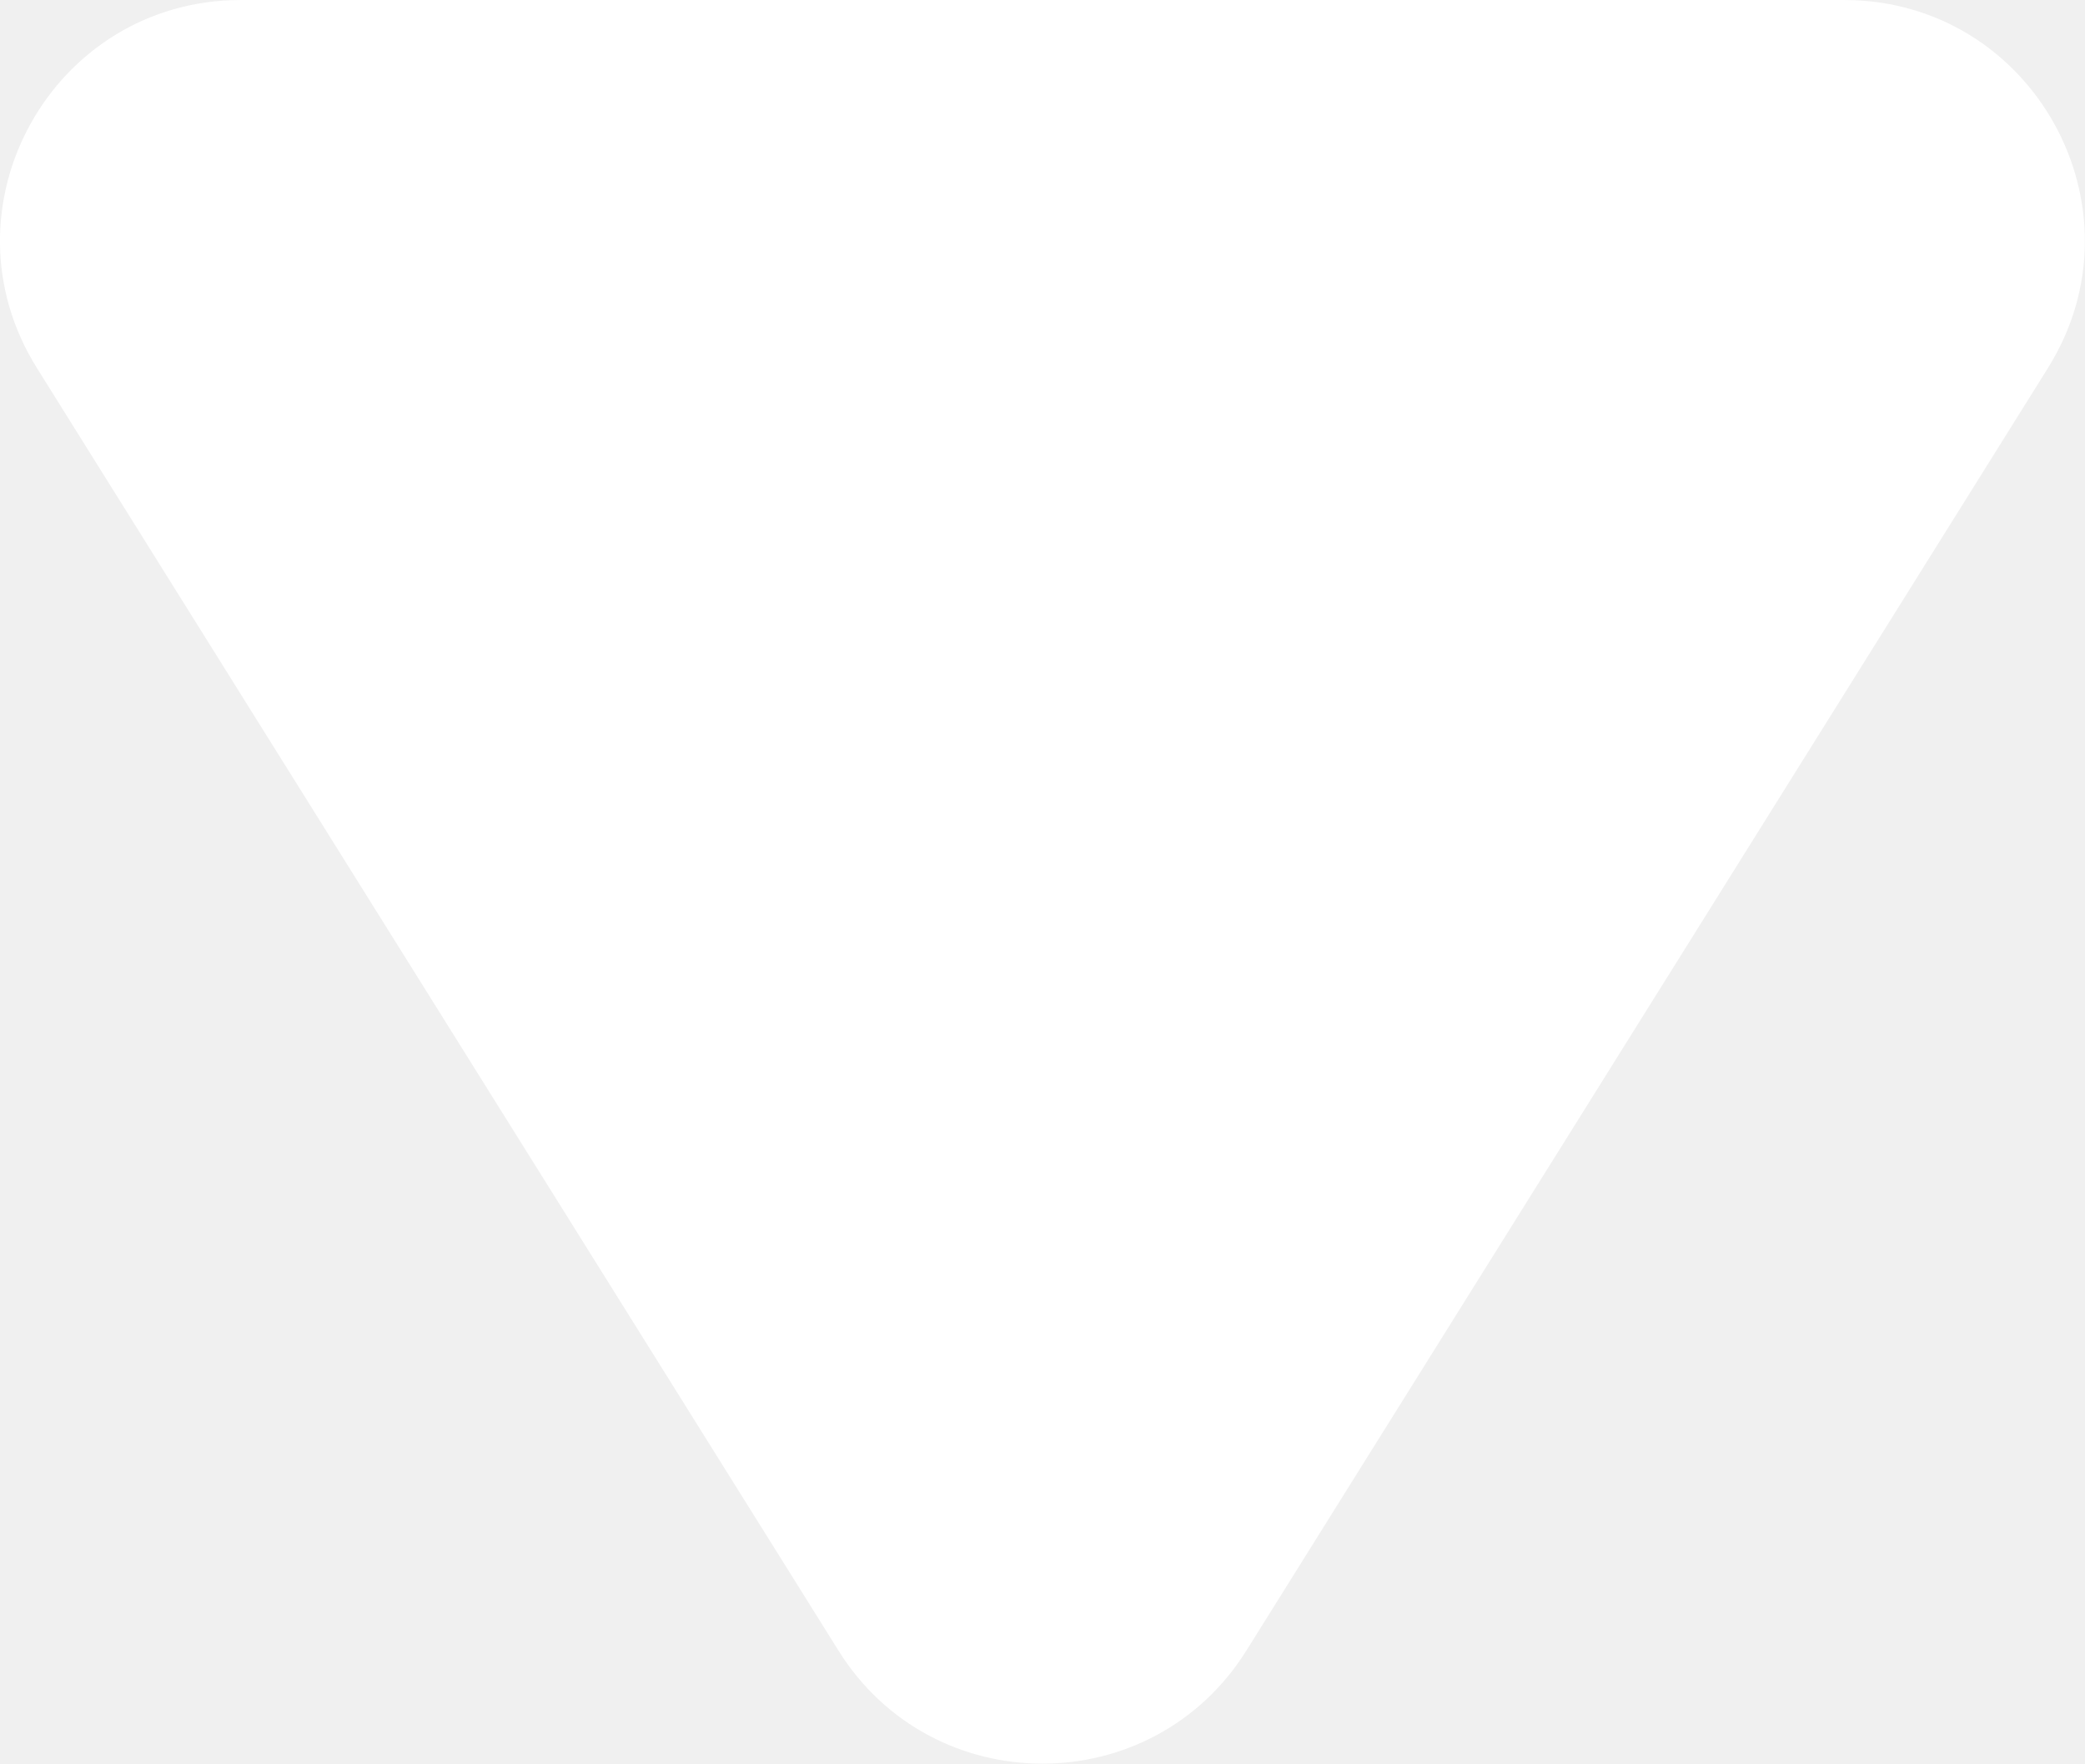
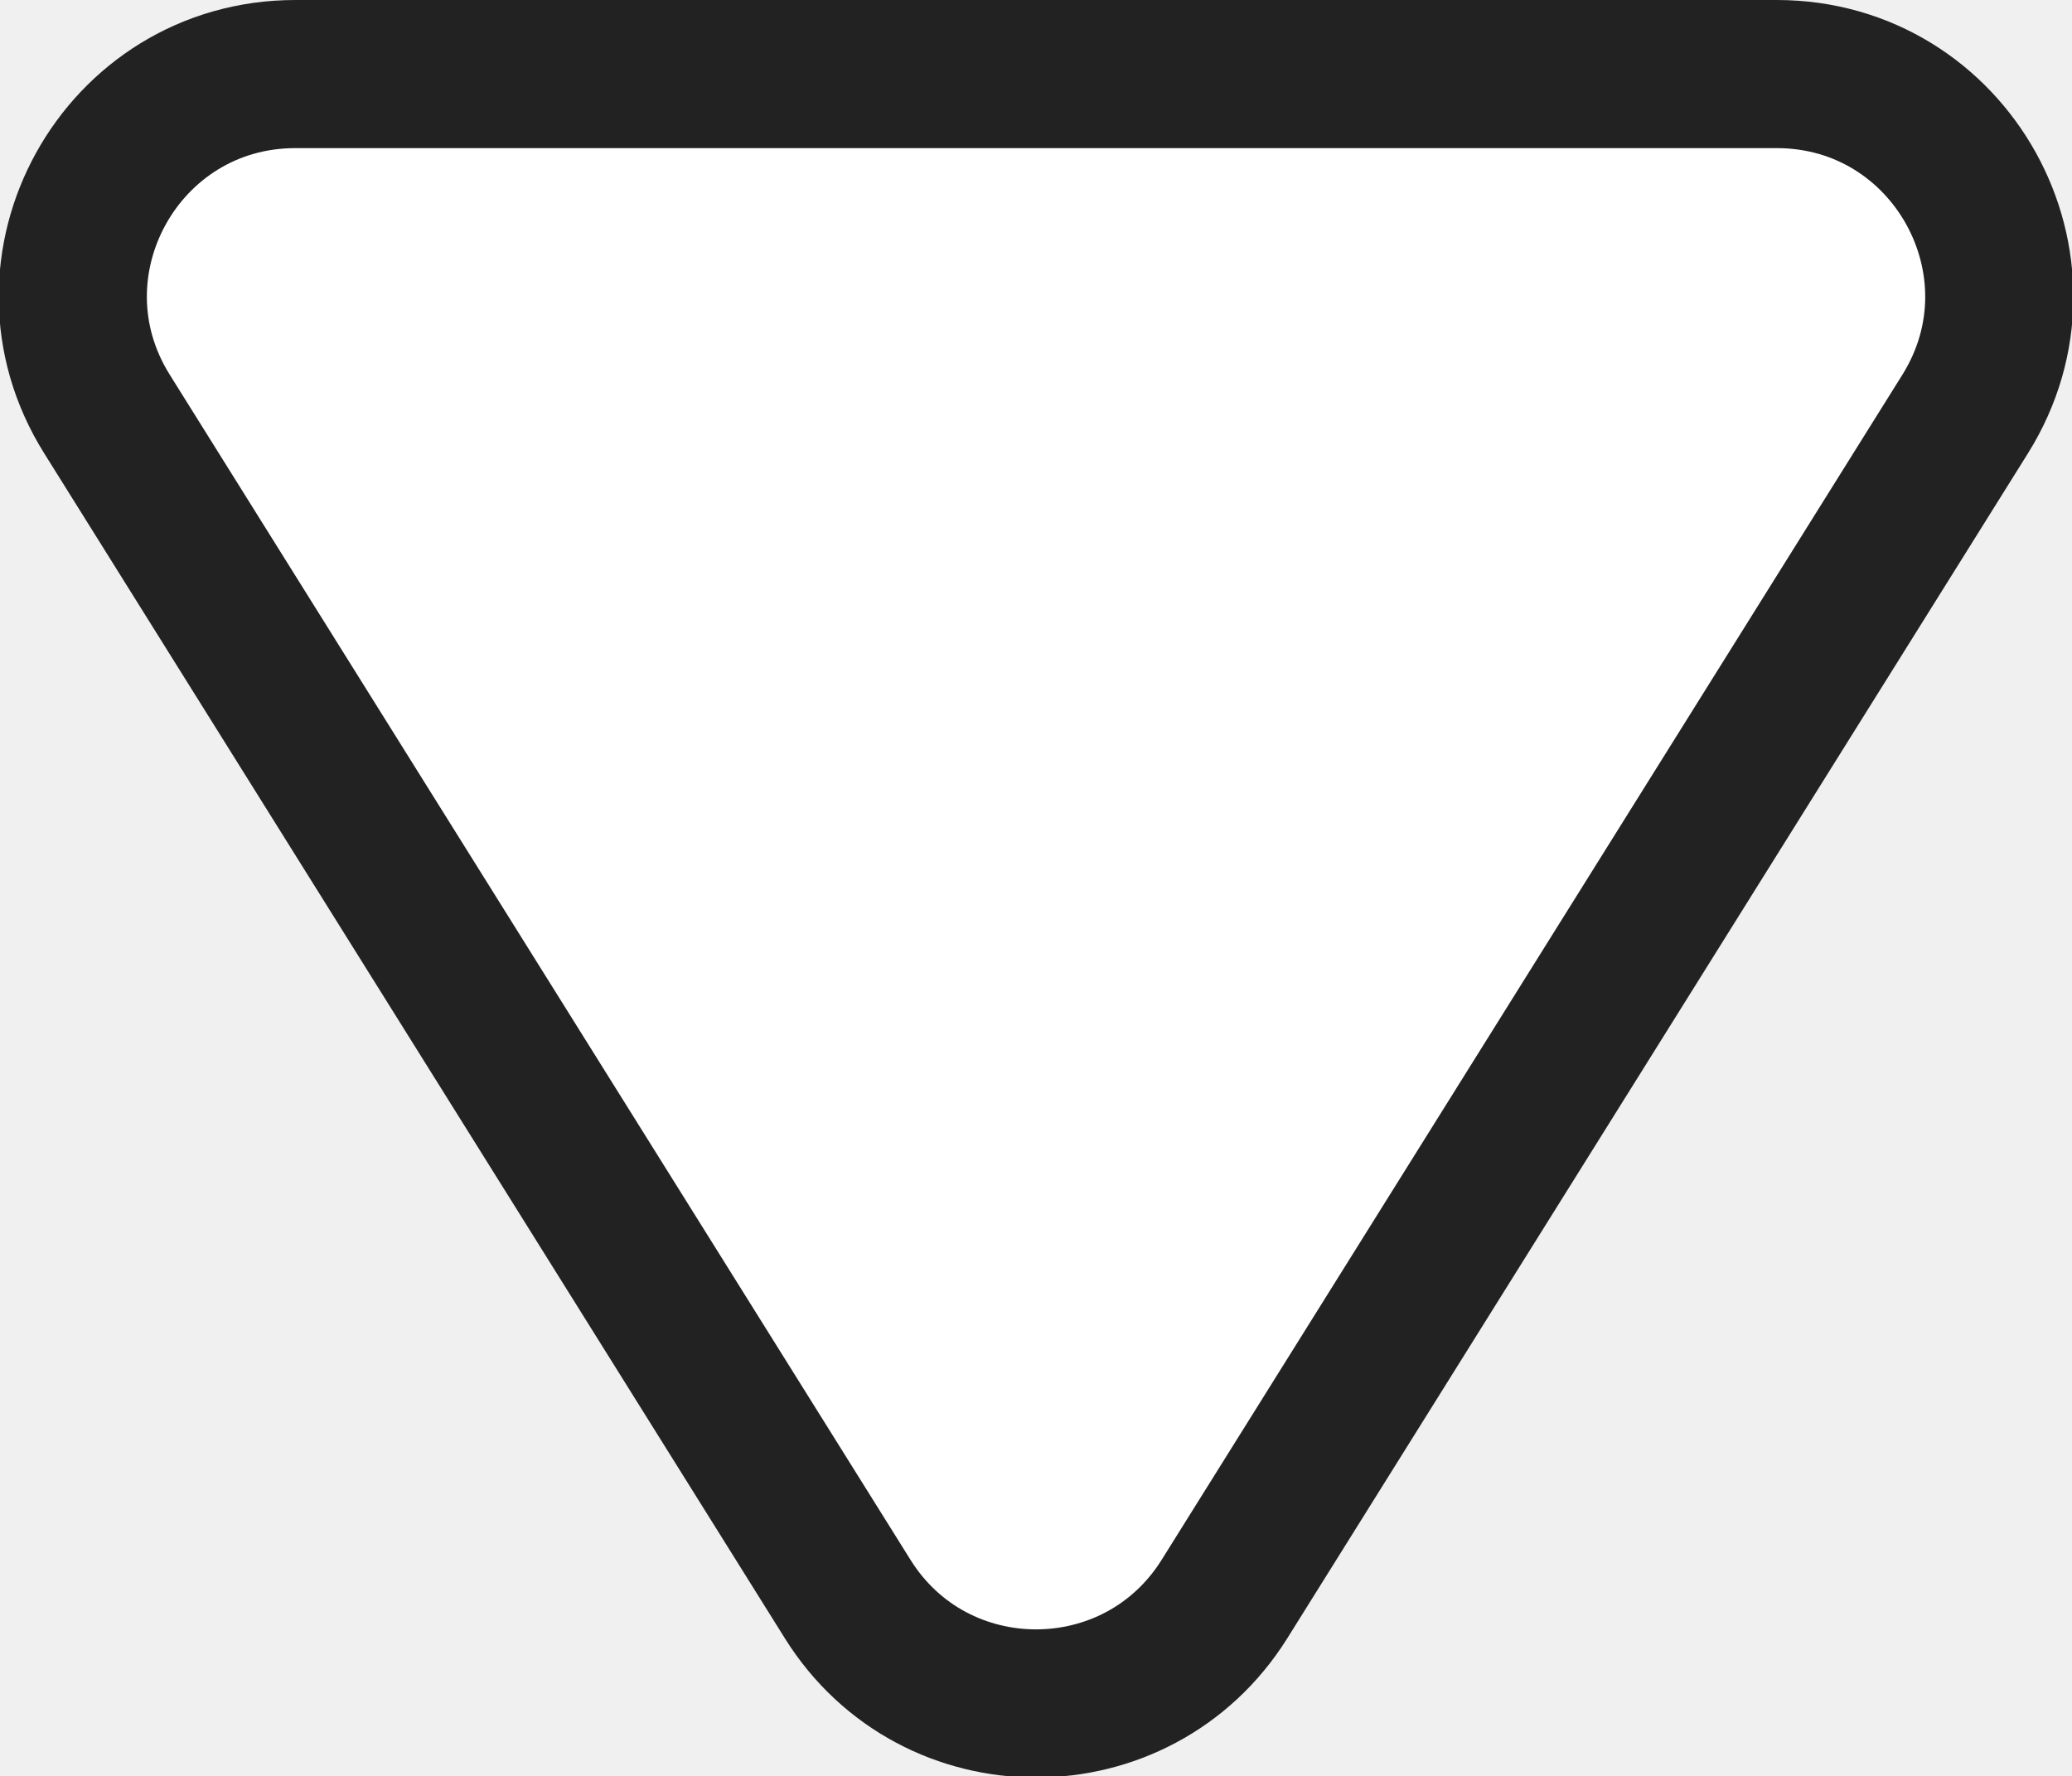
- <svg xmlns="http://www.w3.org/2000/svg" width="520.192" height="440" viewBox="0 0 13.005 11" fill="none" version="1.1" id="svg1">
-   <defs id="defs1" />
-   <path d="m 5.23,10.295 -5,-8 C -0.394,1.296 0.324,0 1.502,0 H 11.502 c 1.178,0 1.896,1.296 1.272,2.295 l -5,8 c -0.588,0.94 -1.957,0.94 -2.544,0 z" fill="#000000" id="path1" style="fill:#ffffff;fill-opacity:1" />
+ <svg xmlns="http://www.w3.org/2000/svg" width="559.492" height="479.481" viewBox="0 0 13.987 11.987" fill="none" version="1.1" id="svg1">
+   <defs id="defs1">
+     <linearGradient id="swatch2">
+       <stop style="stop-color:#222222;stop-opacity:1;" offset="0" id="stop2" />
+     </linearGradient>
+   </defs>
+   <path d="m 5.722,10.795 -5,-8 C 0.097,1.796 0.815,0.5 1.994,0.5 H 11.994 c 1.178,0 1.896,1.296 1.272,2.295 l -5,8 c -0.588,0.94 -1.957,0.94 -2.544,0 z" fill="#000000" id="path6" style="display:inline;fill:#ffffff;fill-opacity:1;stroke:#222222;stroke-opacity:1;paint-order:fill markers stroke" />
</svg>
